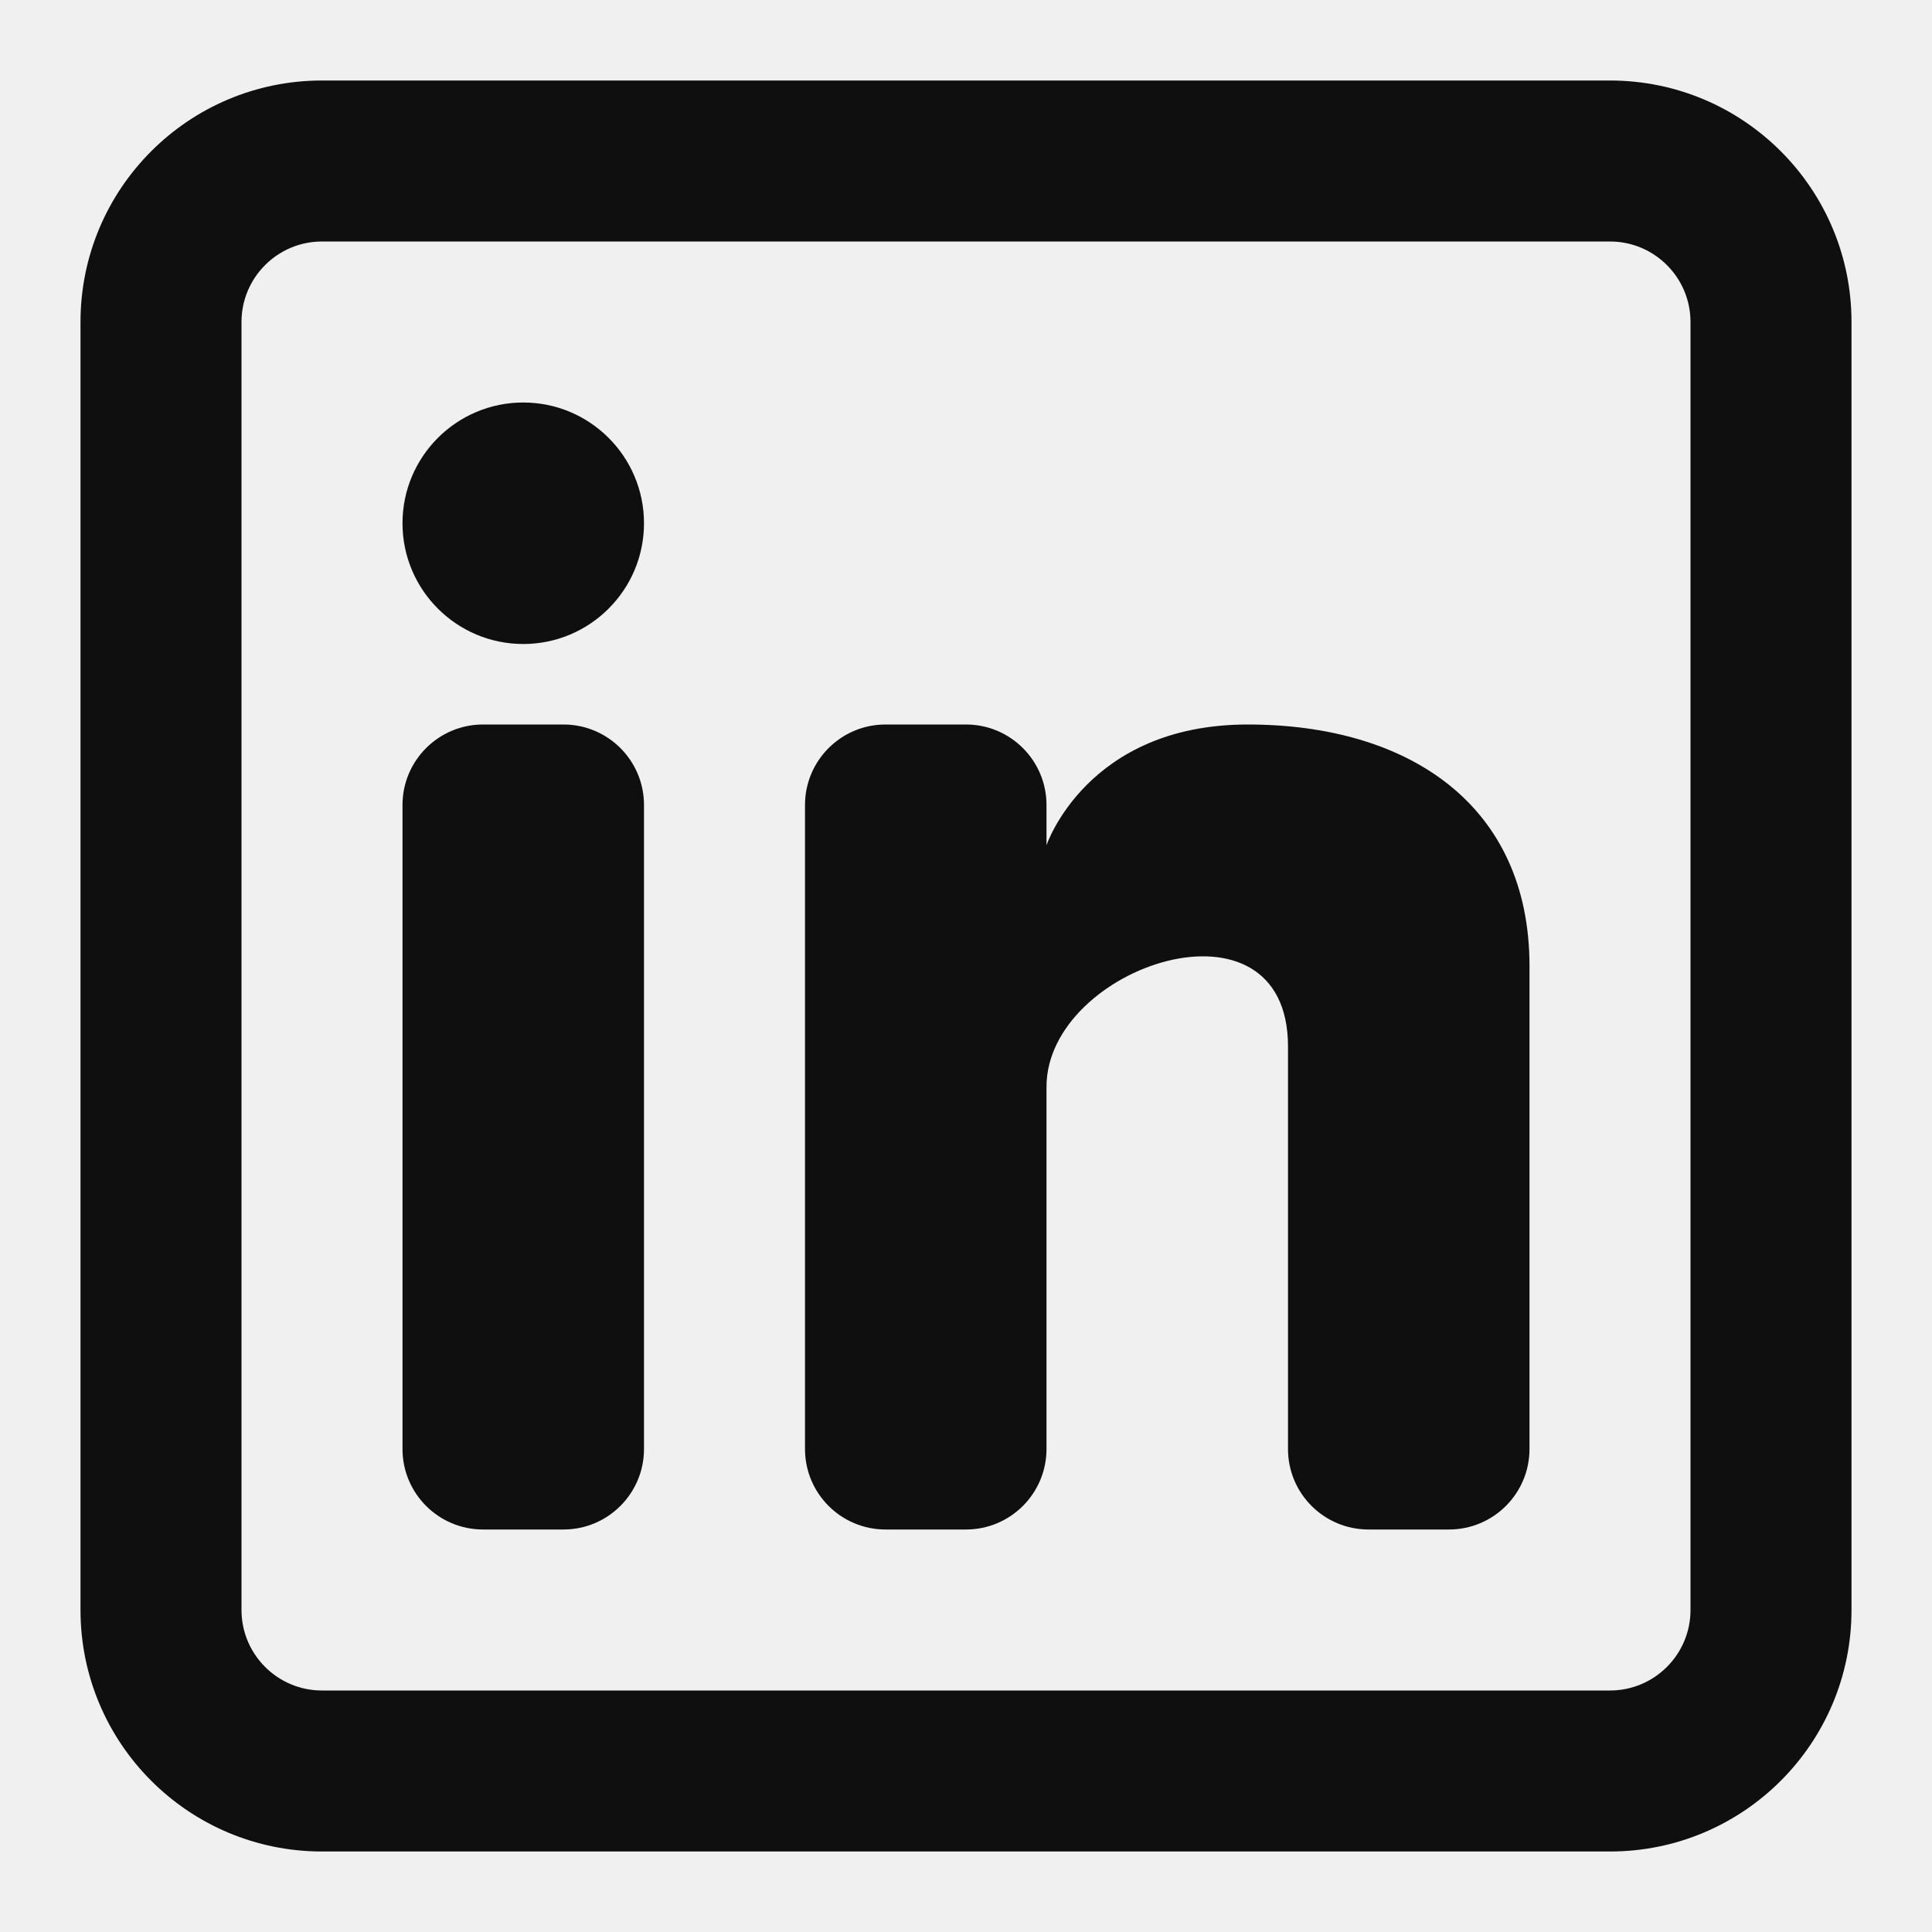
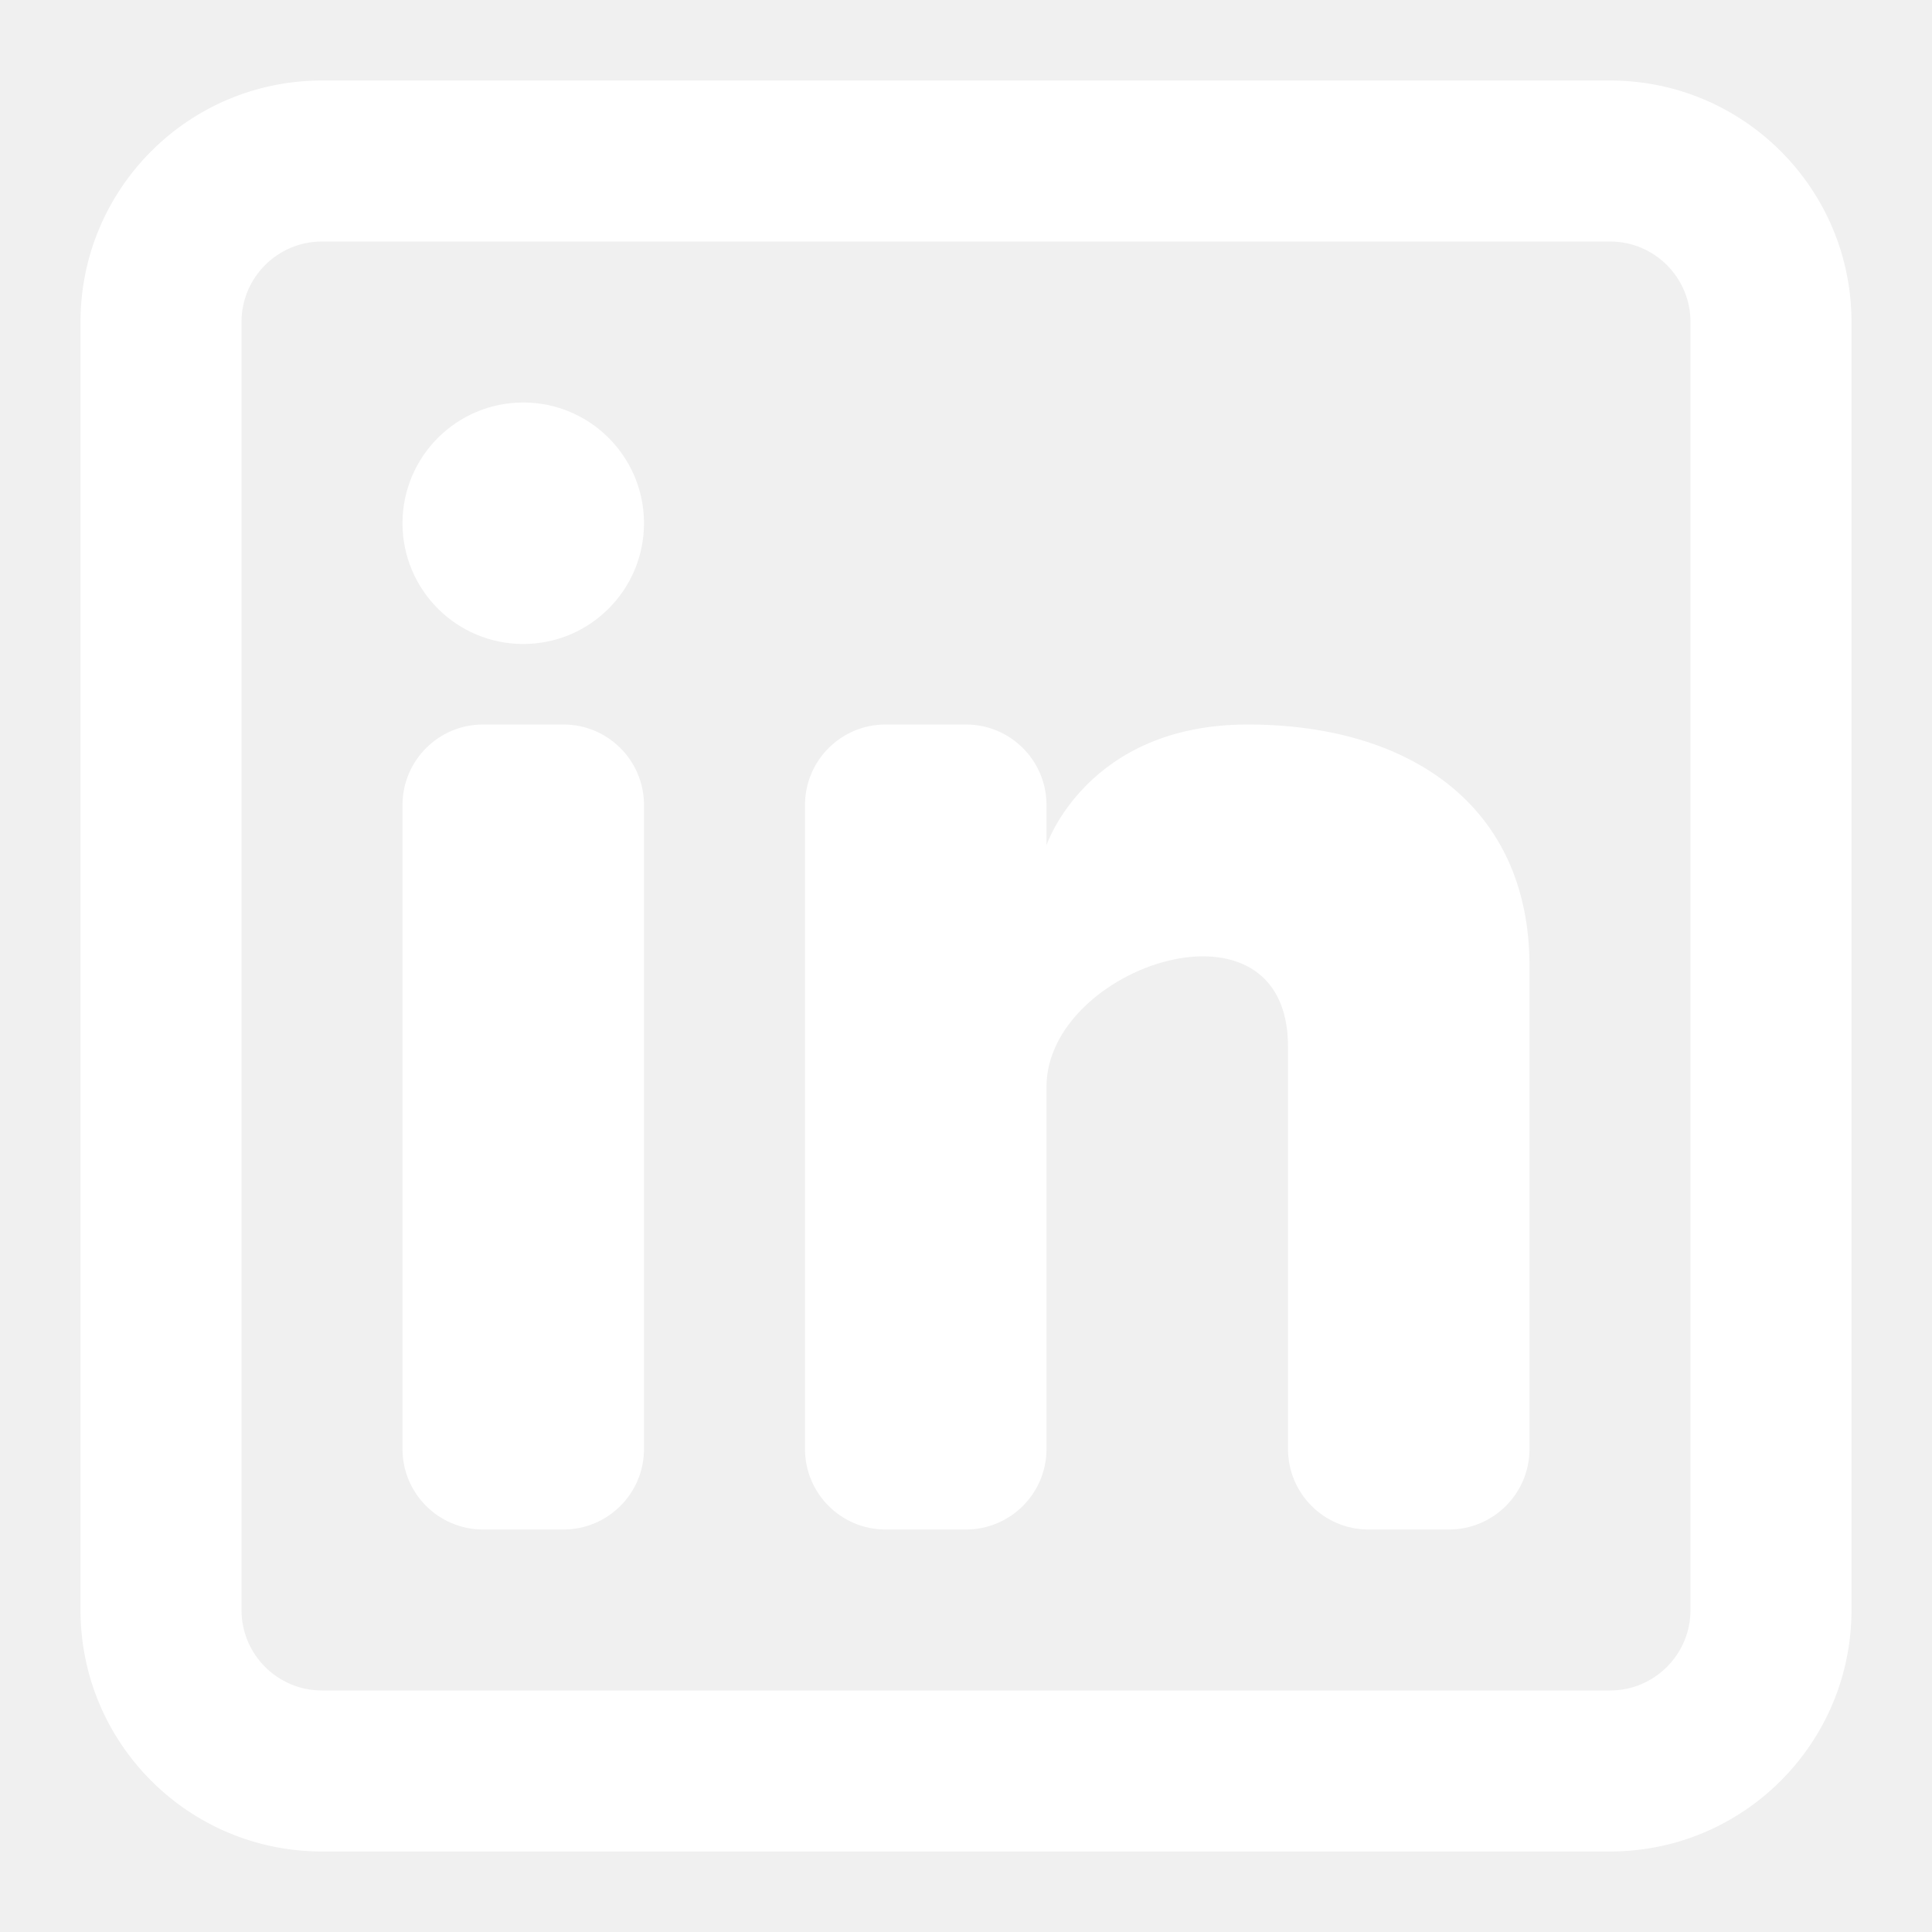
<svg xmlns="http://www.w3.org/2000/svg" width="800px" height="800px" viewBox="0 0 24 24" fill="none">
-   <path d="M6.5 8C7.328 8 8 7.328 8 6.5C8 5.672 7.328 5 6.5 5C5.672 5 5 5.672 5 6.5C5 7.328 5.672 8 6.5 8Z" fill="#0F0F0F" />
-   <path d="M5 10C5 9.448 5.448 9 6 9H7C7.552 9 8 9.448 8 10V18C8 18.552 7.552 19 7 19H6C5.448 19 5 18.552 5 18V10Z" fill="#0F0F0F" />
-   <path d="M11 19H12C12.552 19 13 18.552 13 18V13.5C13 12 16 11 16 13V18C16 18.553 16.448 19 17 19H18C18.552 19 19 18.552 19 18V12C19 10 17.5 9 15.5 9C13.5 9 13 10.5 13 10.5V10C13 9.448 12.552 9 12 9H11C10.448 9 10 9.448 10 10V18C10 18.552 10.448 19 11 19Z" fill="#0F0F0F" />
-   <path fill-rule="evenodd" clip-rule="evenodd" d="M20 1C21.657 1 23 2.343 23 4V20C23 21.657 21.657 23 20 23H4C2.343 23 1 21.657 1 20V4C1 2.343 2.343 1 4 1H20ZM20 3C20.552 3 21 3.448 21 4V20C21 20.552 20.552 21 20 21H4C3.448 21 3 20.552 3 20V4C3 3.448 3.448 3 4 3H20Z" fill="#0F0F0F" />
+   <path d="M6.5 8C7.328 8 8 7.328 8 6.5C8 5.672 7.328 5 6.5 5C5.672 5 5 5.672 5 6.5C5 7.328 5.672 8 6.5 8Z" fill="#ffffff" />
+   <path d="M5 10C5 9.448 5.448 9 6 9H7C7.552 9 8 9.448 8 10V18C8 18.552 7.552 19 7 19H6C5.448 19 5 18.552 5 18V10Z" fill="#ffffff" />
+   <path d="M11 19H12C12.552 19 13 18.552 13 18V13.5C13 12 16 11 16 13V18C16 18.553 16.448 19 17 19H18C18.552 19 19 18.552 19 18V12C19 10 17.5 9 15.5 9C13.5 9 13 10.5 13 10.5V10C13 9.448 12.552 9 12 9H11C10.448 9 10 9.448 10 10V18C10 18.552 10.448 19 11 19Z" fill="#ffffff" />
+   <path fill-rule="evenodd" clip-rule="evenodd" d="M20 1C21.657 1 23 2.343 23 4V20C23 21.657 21.657 23 20 23H4C2.343 23 1 21.657 1 20V4C1 2.343 2.343 1 4 1H20ZM20 3C20.552 3 21 3.448 21 4V20C21 20.552 20.552 21 20 21H4C3.448 21 3 20.552 3 20V4C3 3.448 3.448 3 4 3H20Z" fill="#ffffff" />
</svg>
